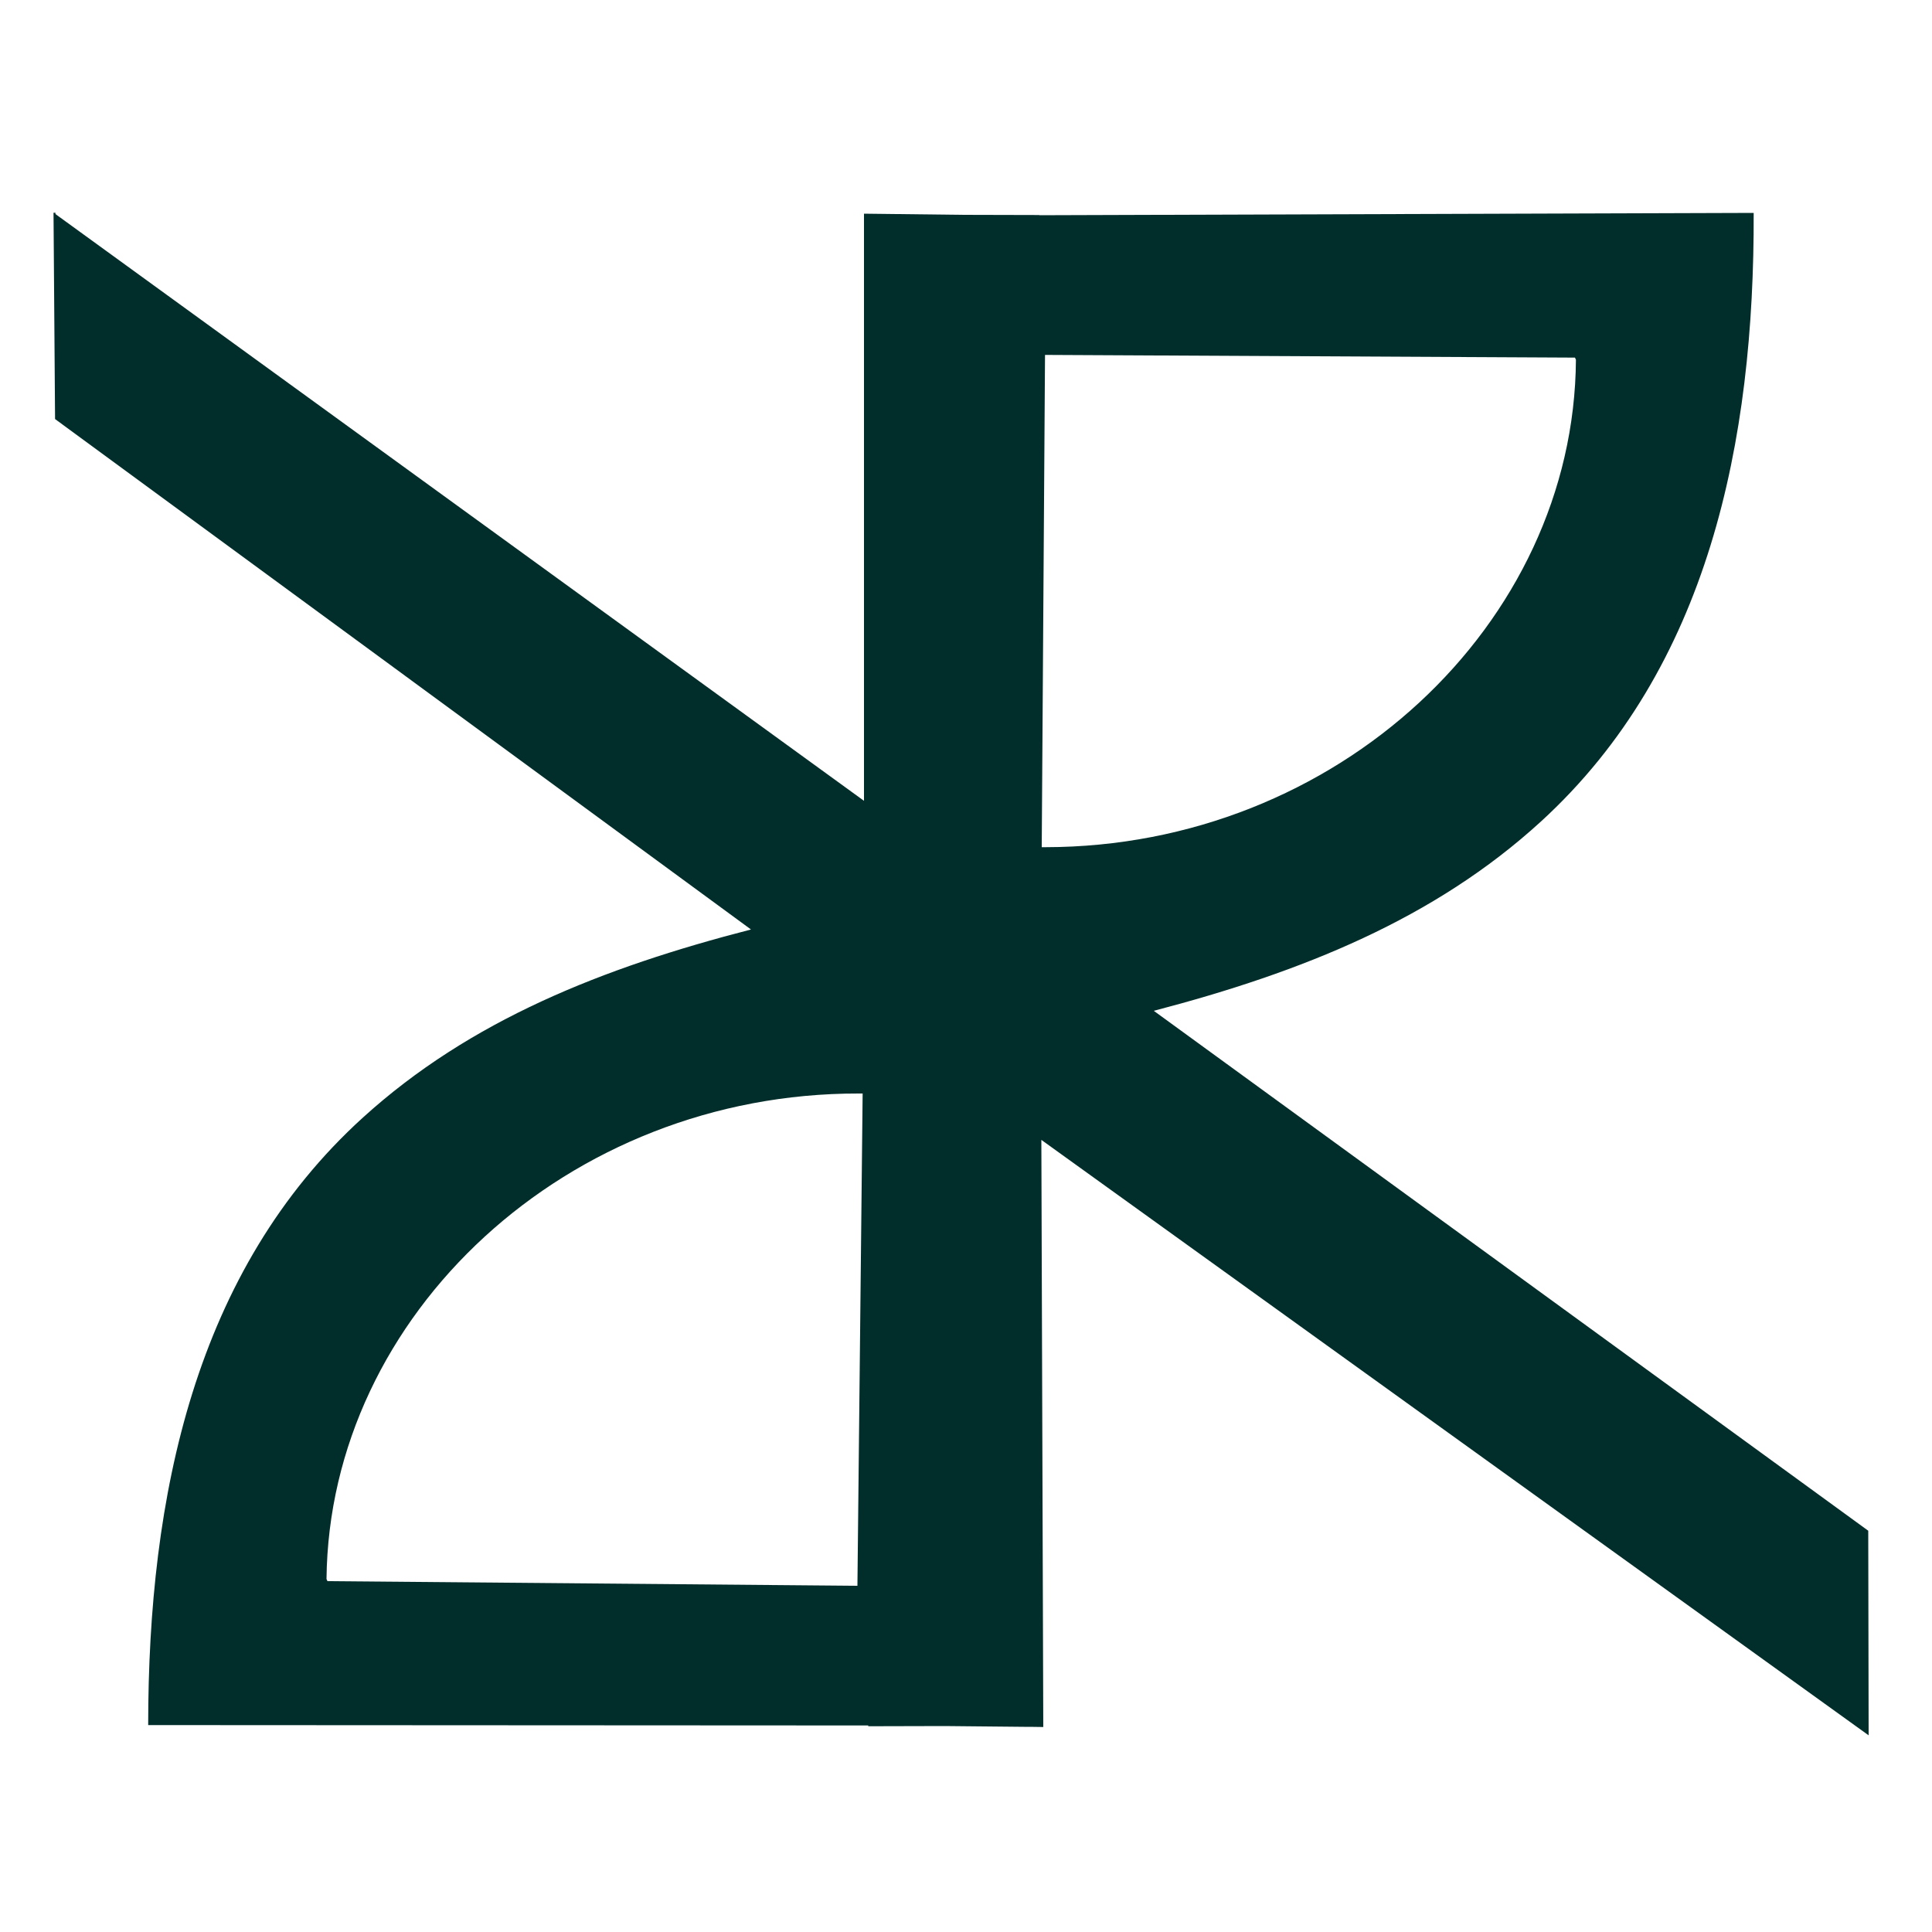
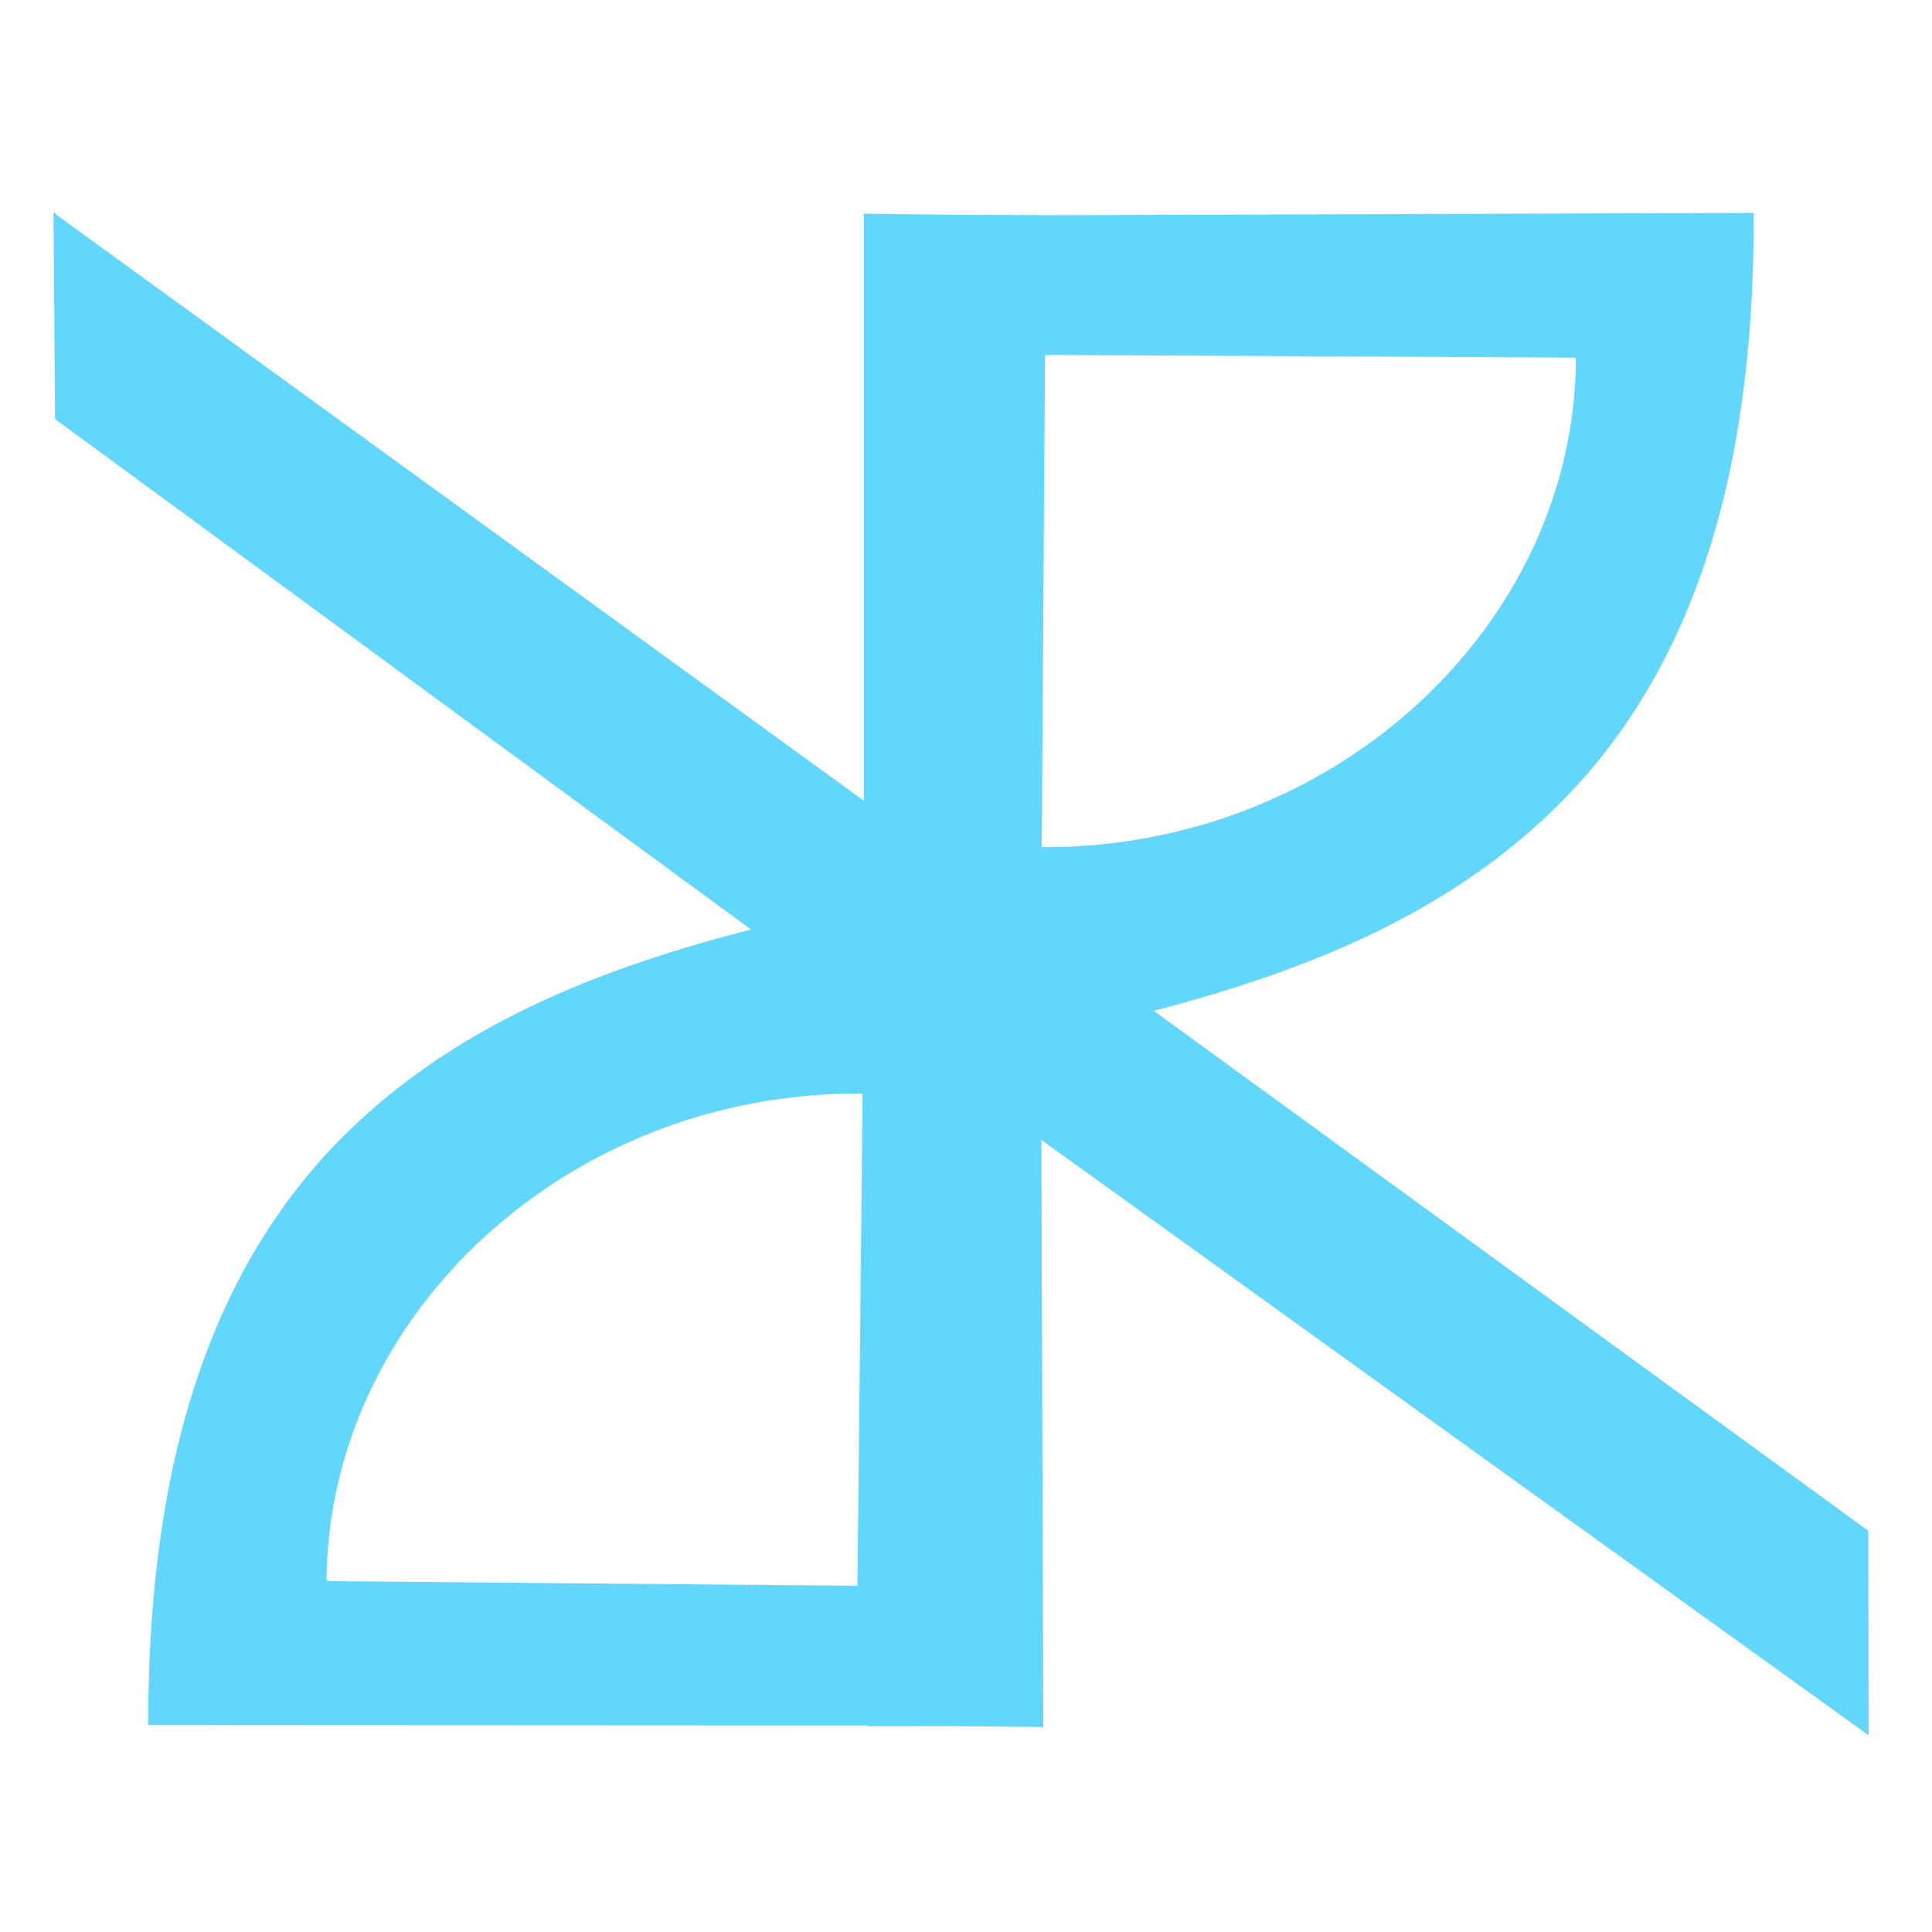
<svg xmlns="http://www.w3.org/2000/svg" version="1.1" id="Layer_1" x="0px" y="0px" viewBox="0 0 1000 1000" style="enable-background:new 0 0 1000 1000;" xml:space="preserve">
-   <path fill="#012E2B" class="st0" d="M967.2,898.2L967,792.3L597.2,523.2c76.8-20.1,145.3-47.6,200.4-98c86.9-79.5,110.5-196.8,110.1-315l-369.8,1.2  l0-0.1l-39.6-0.1l-51.1-0.6l0,303.9L28.7,110.8l0-0.7l-1,0l0.8,106.8l360.2,264.2c-76.8,19.8-145.4,47-200.8,97.3  C100.7,657.5,76.7,774.7,76.7,892.9l372.7,0.2l0,0.4l39.6-0.1l41,0.4l3,0l0,0l7,0.1L539,590L967.2,898.2z M443.8,820.8l-274.3-2.4  l-0.5-1.1c1.4-137,124.9-251.6,275.5-251.3l2,0L443.8,820.8z M540.9,183.7l274.3,1.4l0.5,1.1c-0.9,137-123.9,252.1-274.5,252.3l-2,0  L540.9,183.7z" />
+   <path fill="#62D6FB" class="st0" d="M967.2,898.2L967,792.3L597.2,523.2c76.8-20.1,145.3-47.6,200.4-98c86.9-79.5,110.5-196.8,110.1-315l-369.8,1.2  l0-0.1l-39.6-0.1l-51.1-0.6l0,303.9L28.7,110.8l0-0.7l-1,0l0.8,106.8l360.2,264.2c-76.8,19.8-145.4,47-200.8,97.3  C100.7,657.5,76.7,774.7,76.7,892.9l372.7,0.2l0,0.4l39.6-0.1l41,0.4l3,0l0,0l7,0.1L539,590L967.2,898.2z M443.8,820.8l-274.3-2.4  l-0.5-1.1c1.4-137,124.9-251.6,275.5-251.3l2,0L443.8,820.8z M540.9,183.7l274.3,1.4l0.5,1.1c-0.9,137-123.9,252.1-274.5,252.3l-2,0  L540.9,183.7z" />
</svg>
